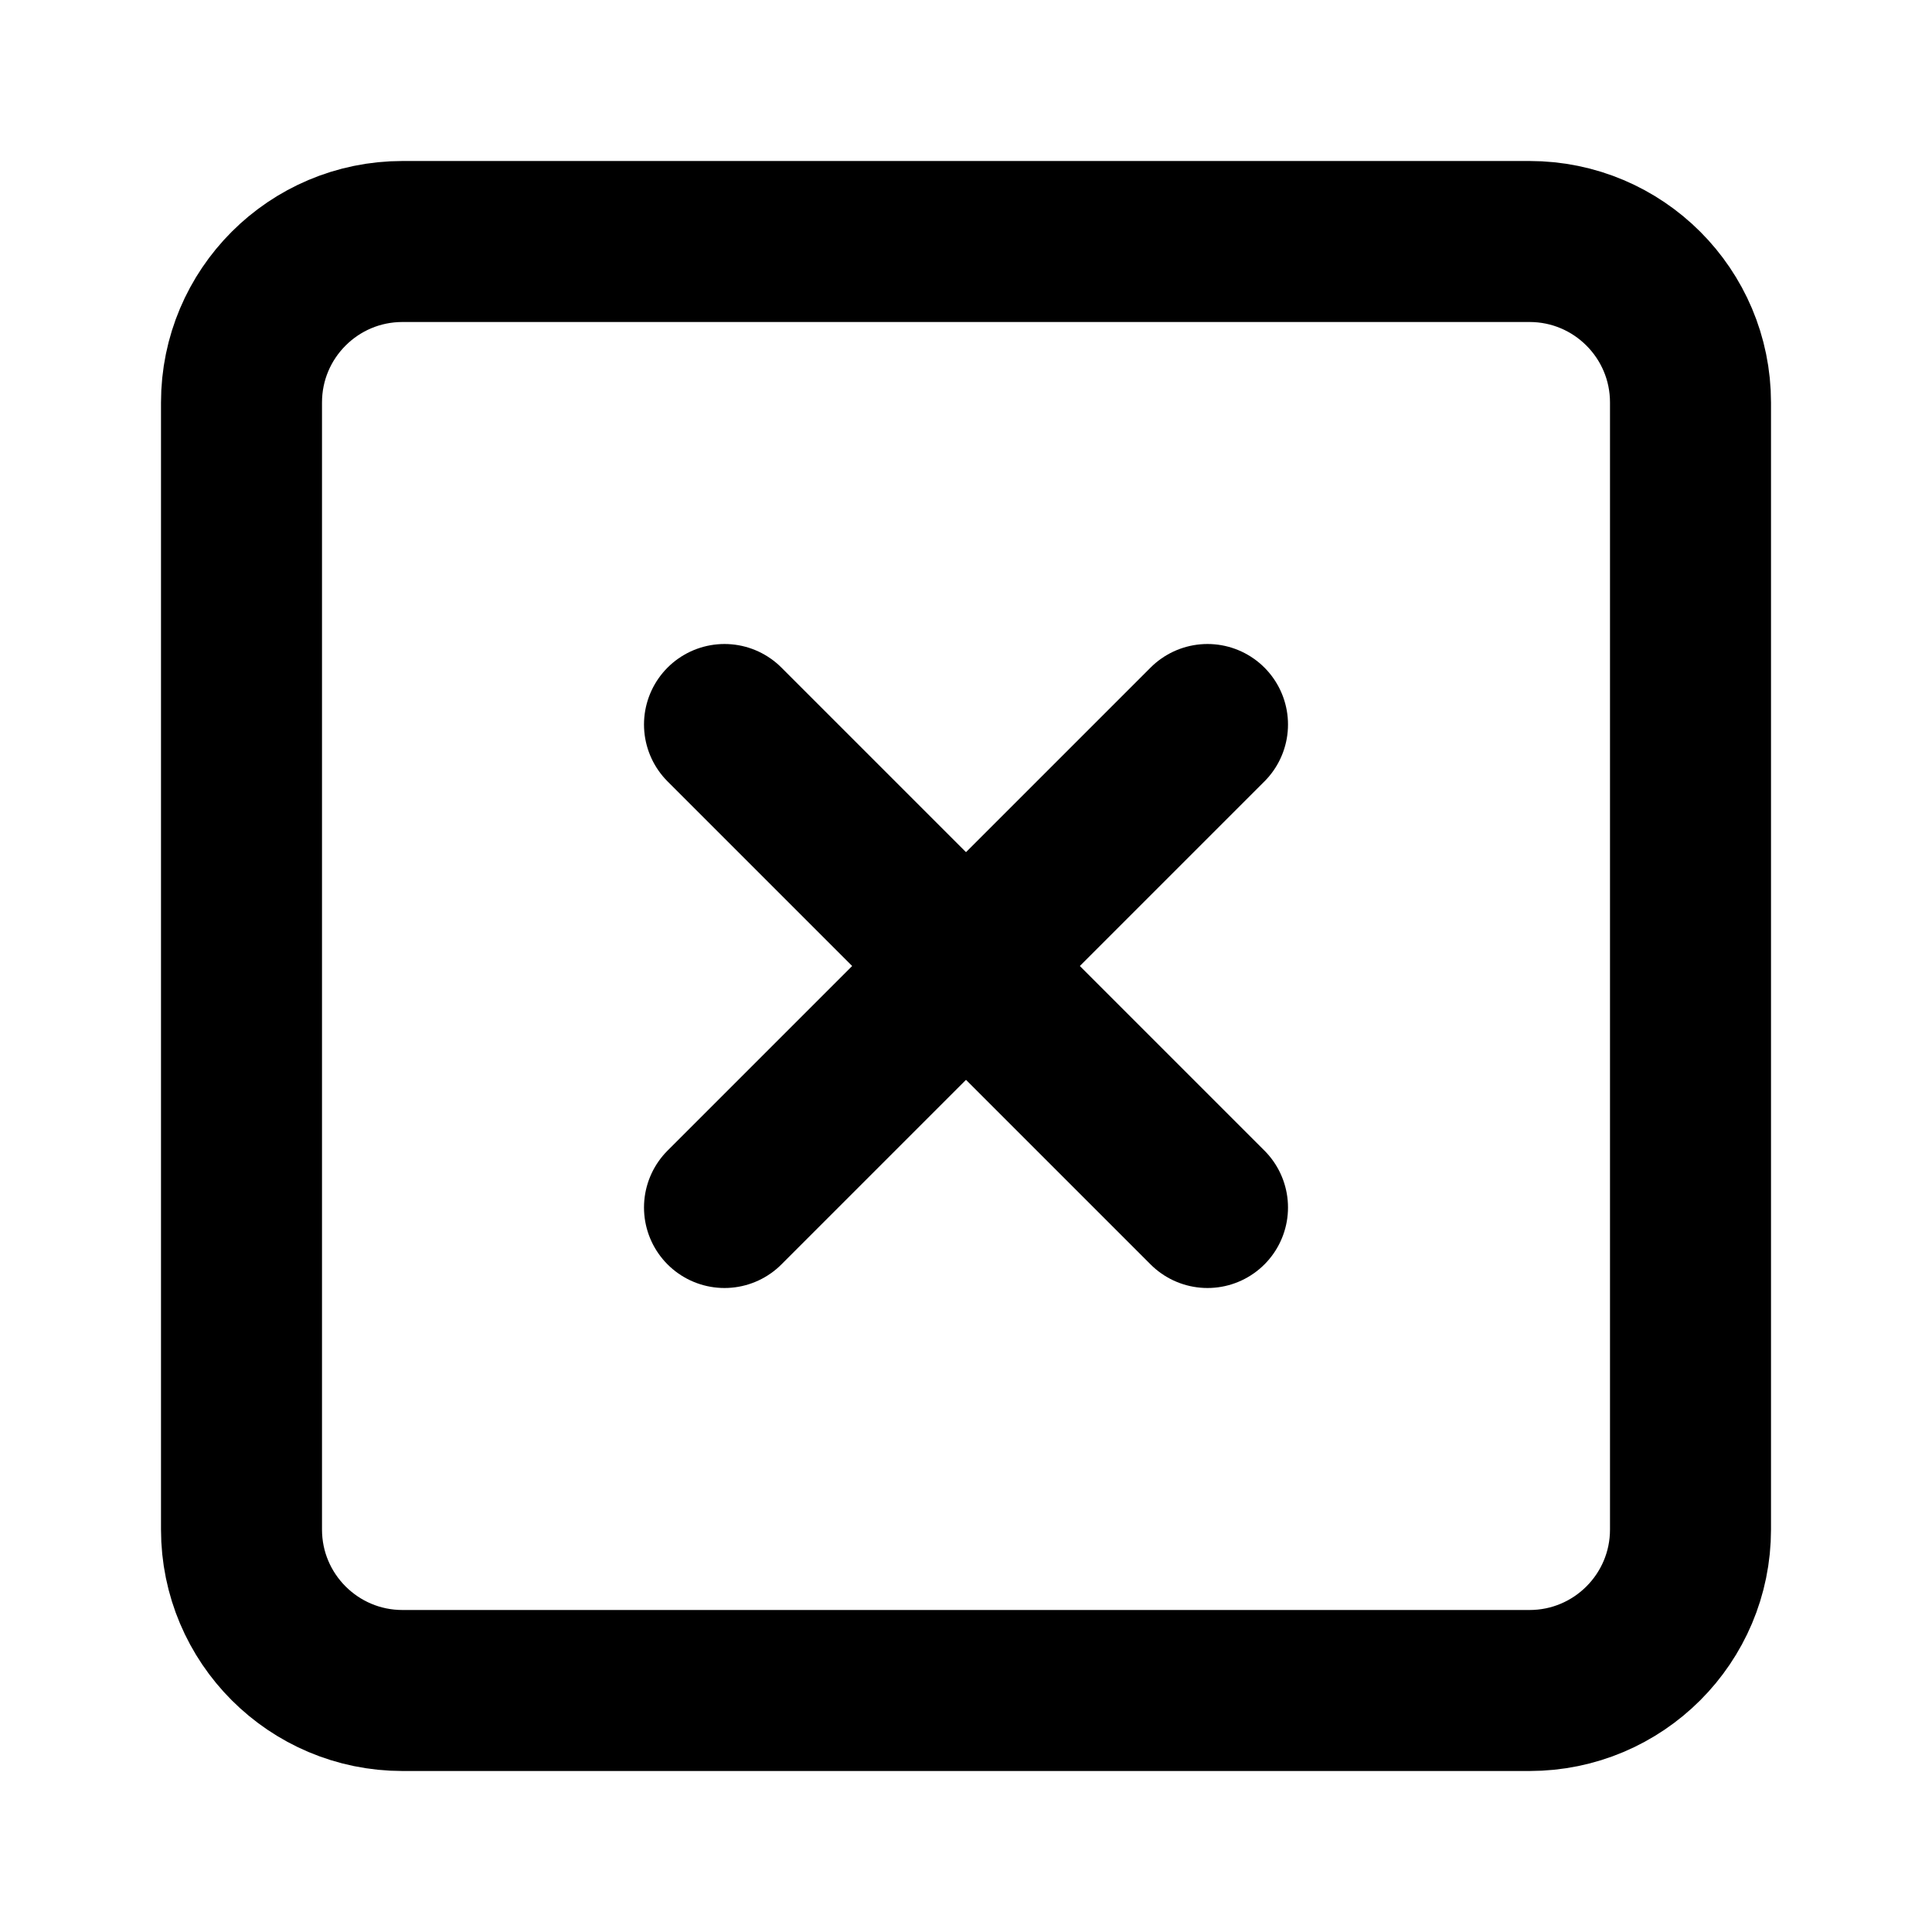
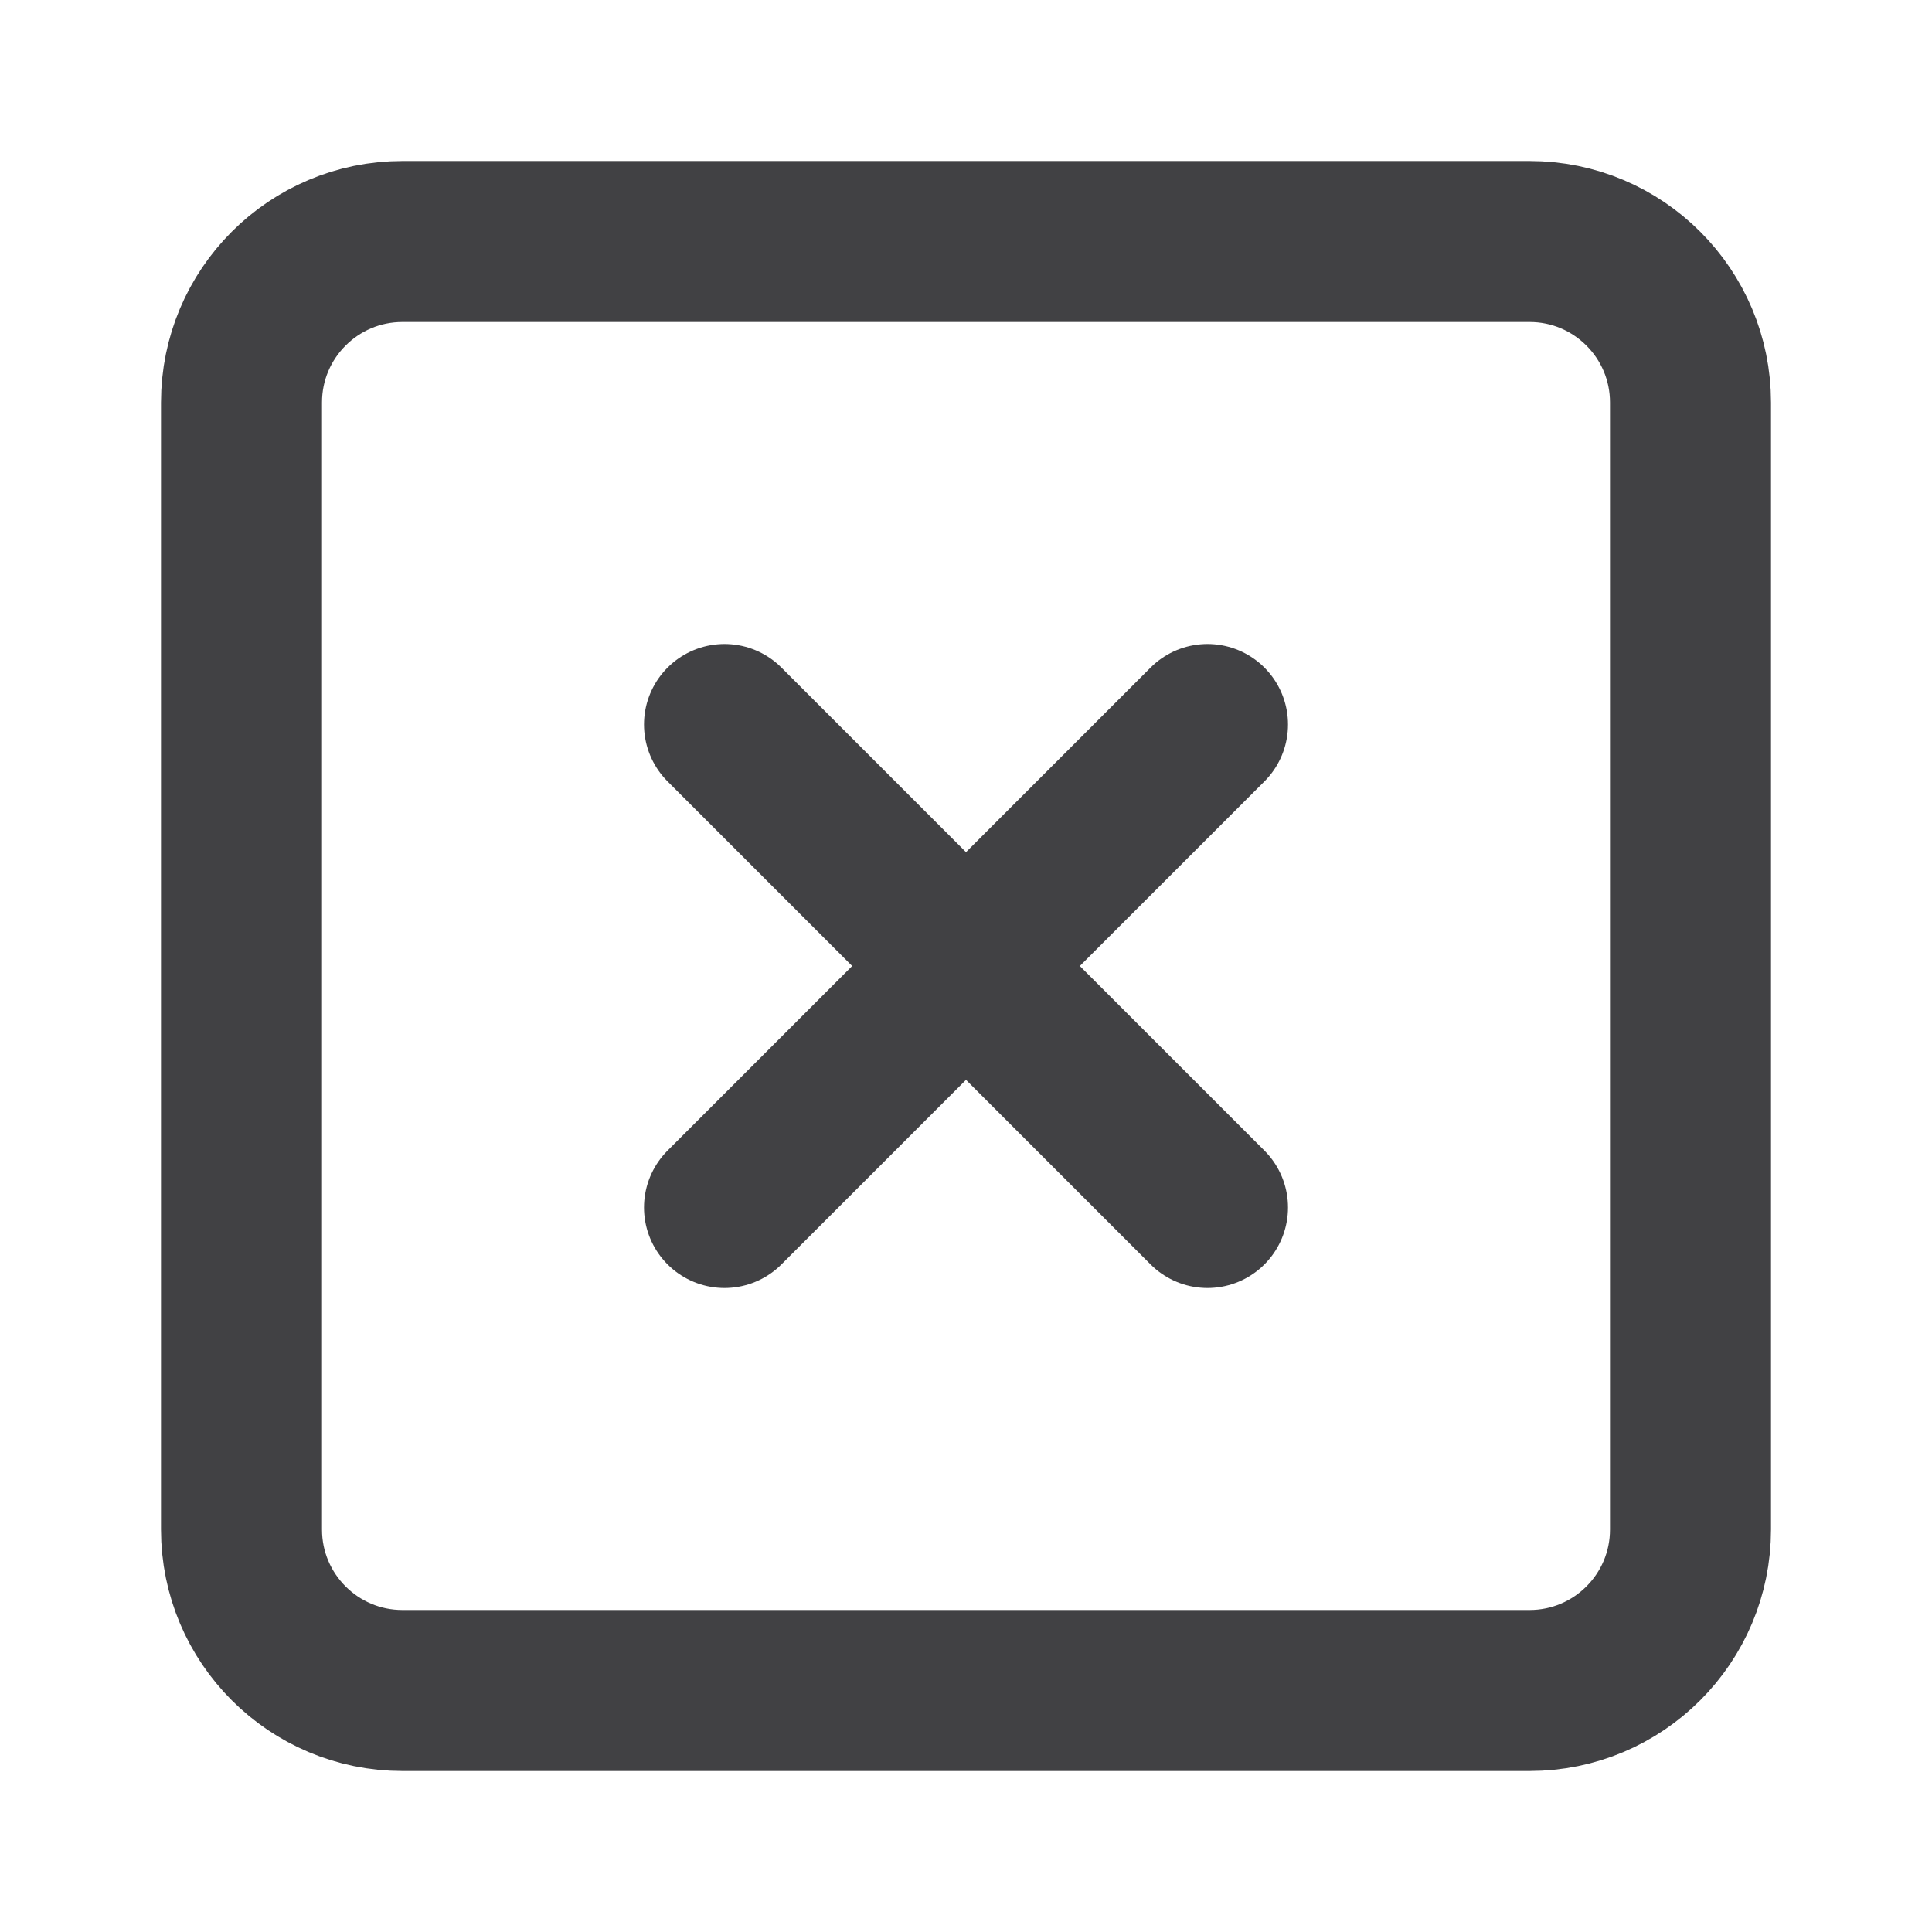
- <svg xmlns="http://www.w3.org/2000/svg" width="24" height="24" viewBox="0 0 24 24" fill="none" stroke="currentColor" stroke-width="2" stroke-linecap="round" stroke-linejoin="round" class="feather feather-x-square">
+ <svg xmlns="http://www.w3.org/2000/svg" width="24" height="24" viewBox="0 0 24 24" fill="none" stroke="#414144" stroke-width="2" stroke-linecap="round" stroke-linejoin="round" class="feather feather-x-square">
  <rect x="3" y="3" width="18" height="18" rx="2" ry="2" />
  <line x1="9" y1="9" x2="15" y2="15" />
  <line x1="15" y1="9" x2="9" y2="15" />
</svg>
